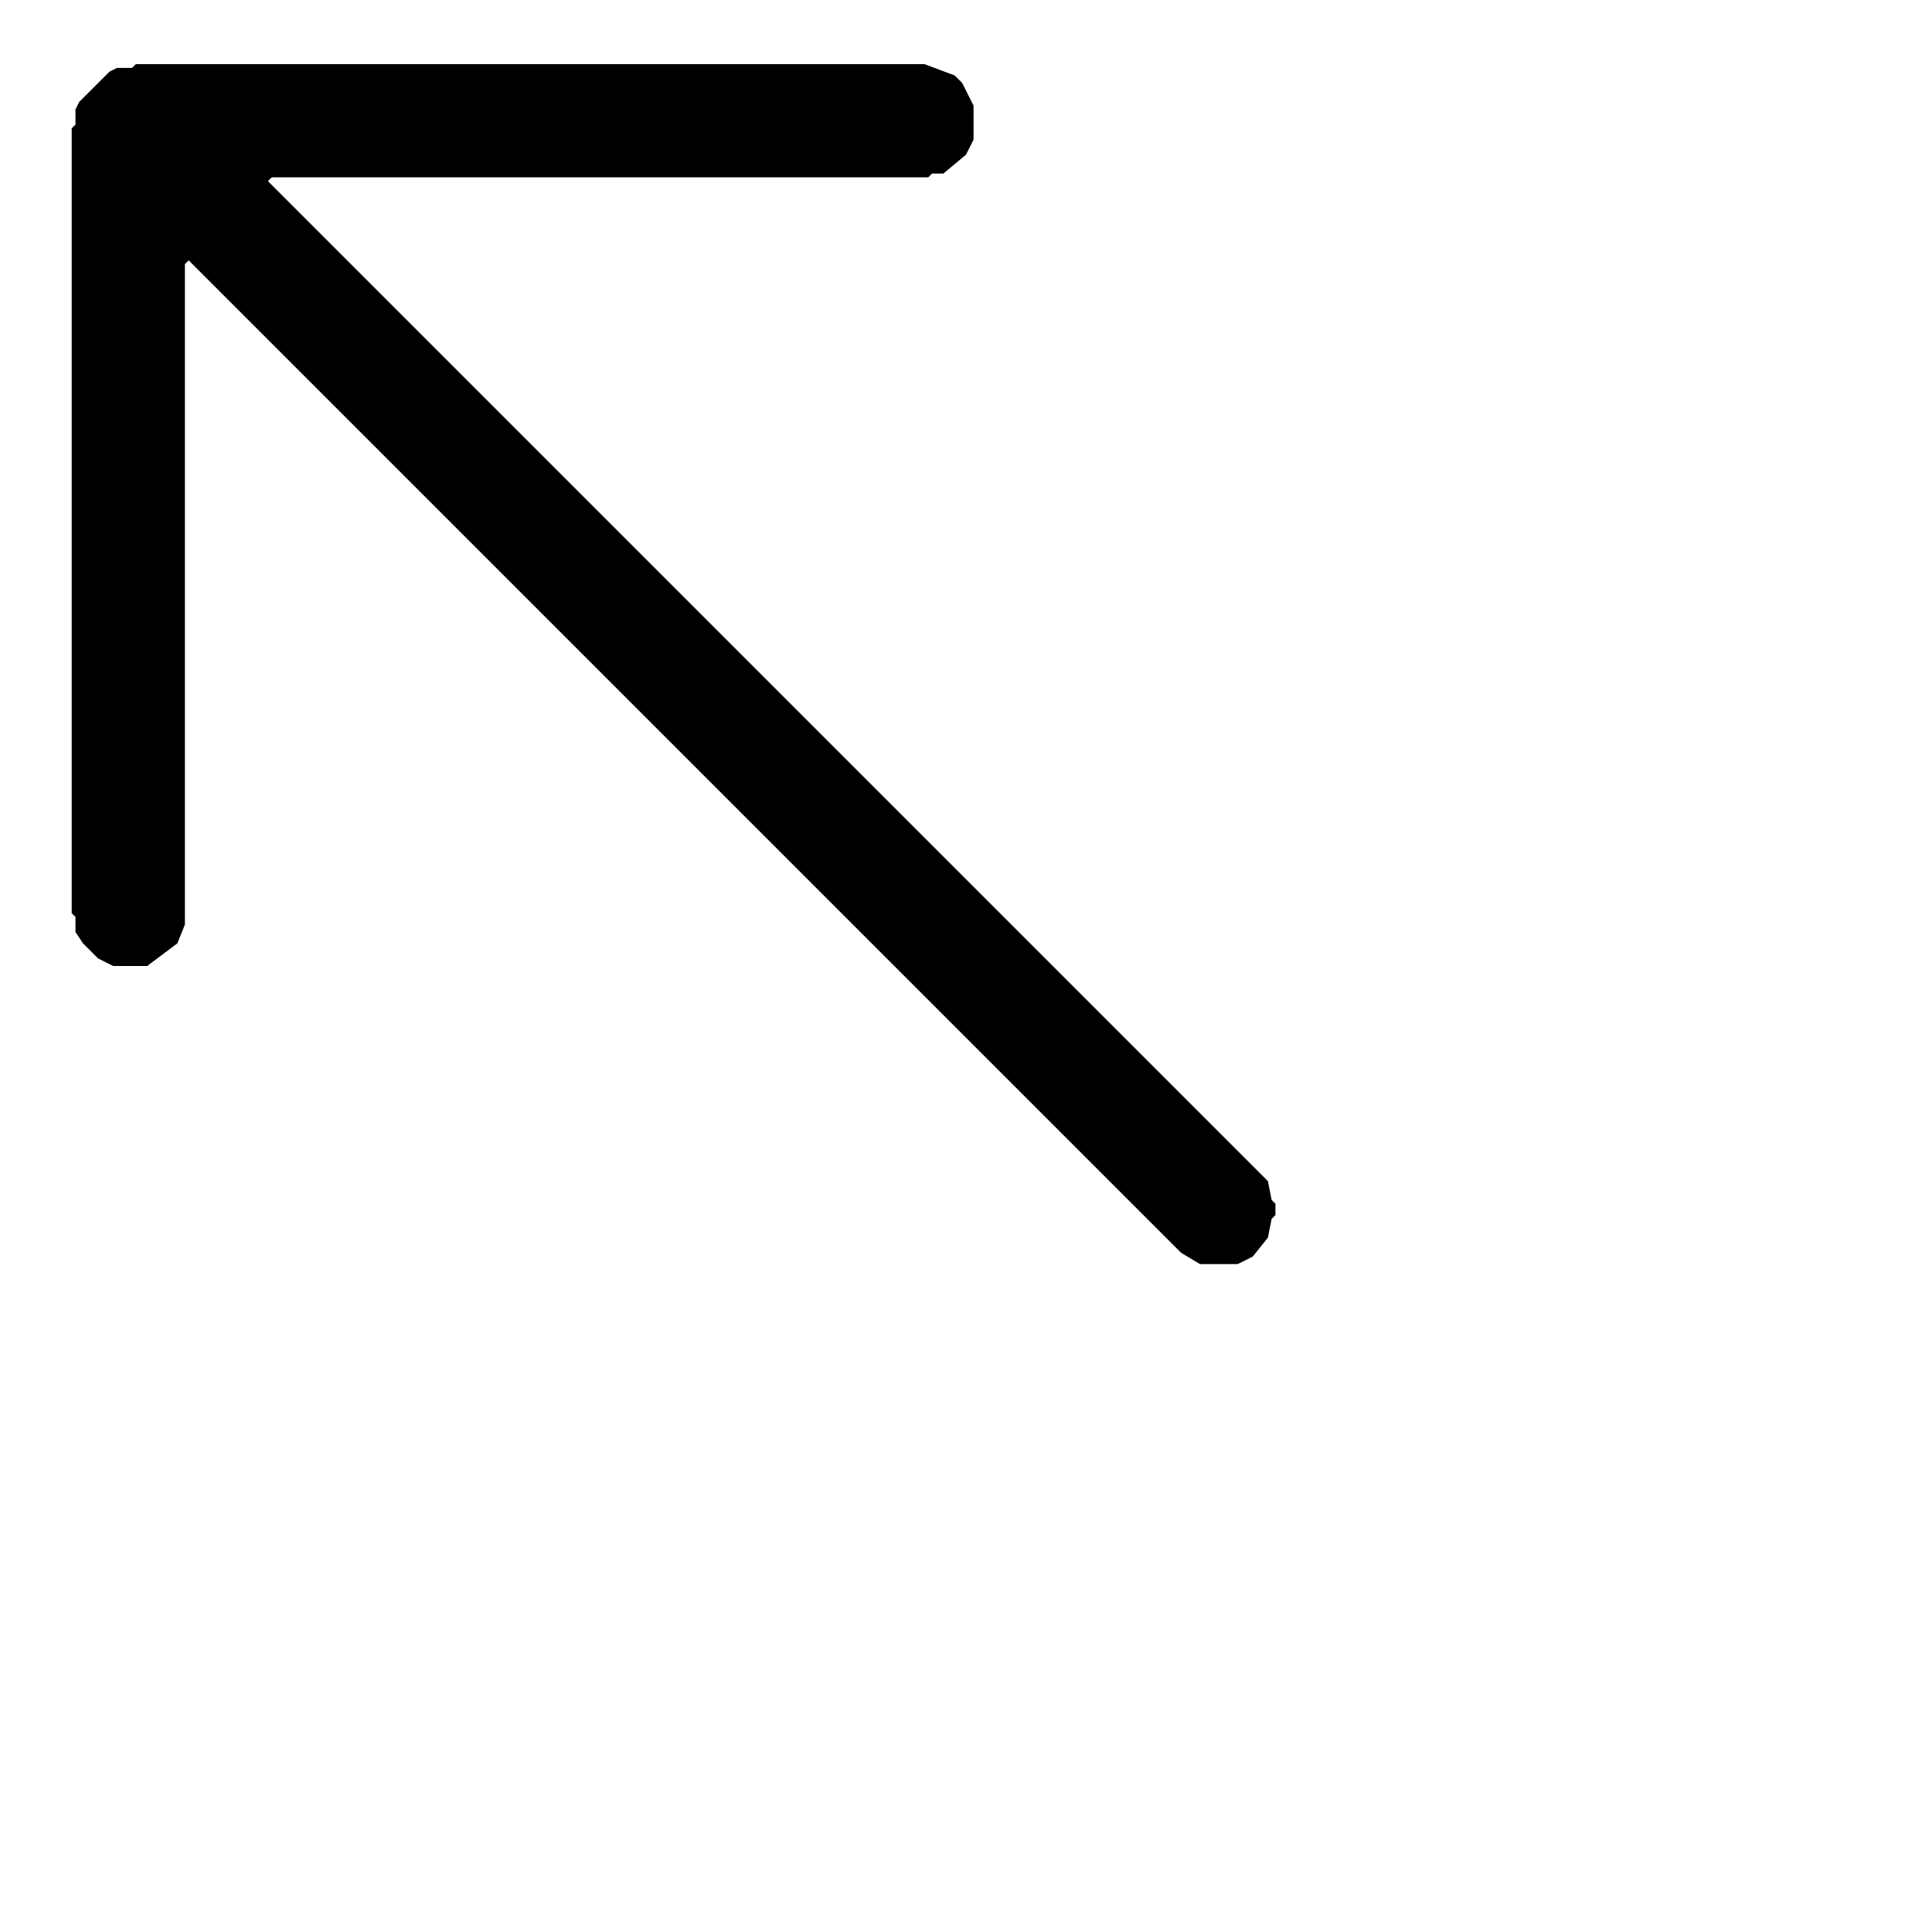
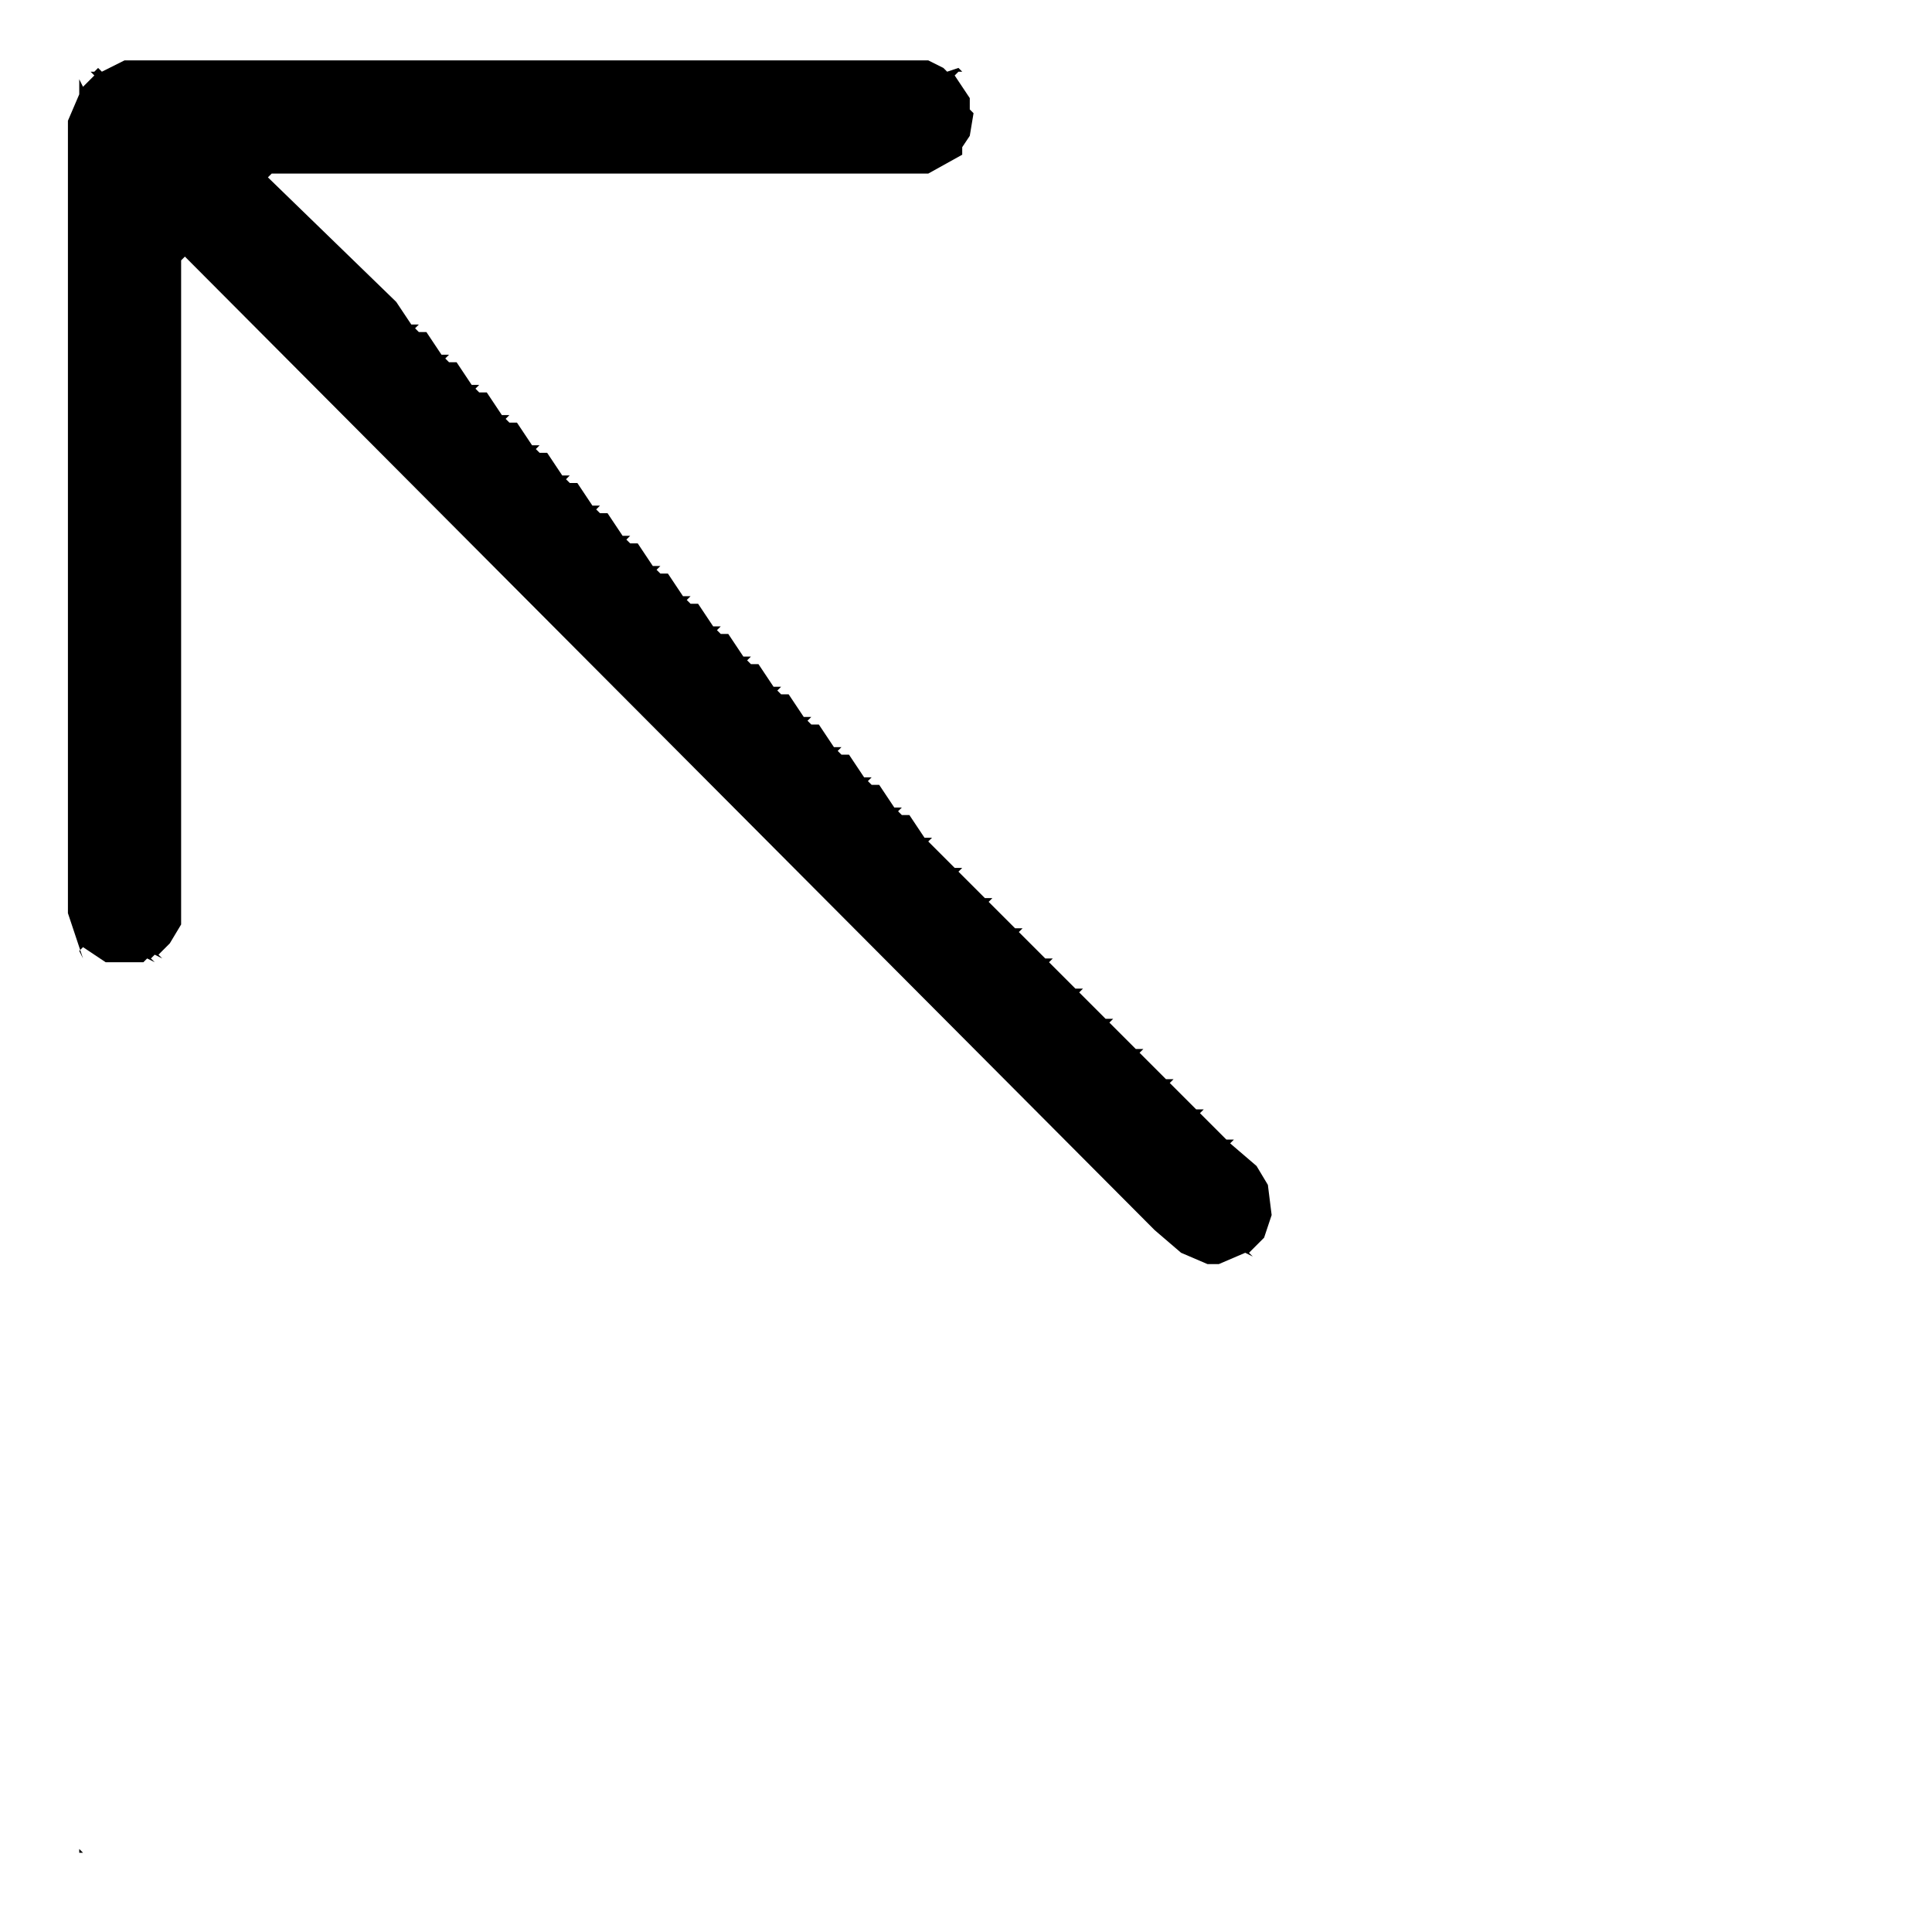
<svg xmlns="http://www.w3.org/2000/svg" width="512" height="512" viewBox="0 0 512 512">
-   <path d="M29 19 L21 27 L20 29 L20 33 L19 34 L19 242 L20 243 L20 247 L22 250 L26 254 L30 256 L39 256 L47 250 L49 245 L49 70 L50 69 L313 332 L318 335 L328 335 L332 333 L336 328 L337 323 L338 322 L338 319 L337 318 L336 313 L71 48 L72 47 L246 47 L247 46 L250 46 L256 41 L258 37 L258 28 L255 22 L253 20 L245 17 L36 17 L35 18 L31 18 Z" fill="#000000" fill-rule="evenodd" clip-rule="evenodd" />
+   <path d="M20,19 L24,19 L25,20 L22,23 L21,21 L21,25 L18,32 L18,242 L22,254 L21,255 L21,491 L489,491 L22,491 L21,490 L21,255 L22,254 L21,252 L22,251 L28,255 L38,255 L39,254 L41,255 L40,254 L41,253 L43,254 L42,253 L45,250 L46,251 L45,250 L48,245 L48,69 L49,68 L306,326 L313,332 L320,335 L323,335 L330,332 L332,333 L331,332 L335,328 L337,322 L336,314 L333,309 L326,303 L327,302 L325,302 L318,295 L319,294 L317,294 L310,287 L311,286 L309,286 L302,279 L303,278 L301,278 L294,271 L295,270 L293,270 L286,263 L287,262 L285,262 L278,255 L279,254 L277,254 L270,247 L271,246 L269,246 L262,239 L263,238 L261,238 L254,231 L255,230 L253,230 L246,223 L247,222 L245,222 L241,216 L239,216 L238,215 L239,214 L237,214 L233,208 L231,208 L230,207 L231,206 L229,206 L225,200 L223,200 L222,199 L223,198 L221,198 L217,192 L215,192 L214,191 L215,190 L213,190 L209,184 L207,184 L206,183 L207,182 L205,182 L201,176 L199,176 L198,175 L199,174 L197,174 L193,168 L191,168 L190,167 L191,166 L189,166 L185,160 L183,160 L182,159 L183,158 L181,158 L177,152 L175,152 L174,151 L175,150 L173,150 L169,144 L167,144 L166,143 L167,142 L165,142 L161,136 L159,136 L158,135 L159,134 L157,134 L153,128 L151,128 L150,127 L151,126 L149,126 L145,120 L143,120 L142,119 L143,118 L141,118 L137,112 L135,112 L134,111 L135,110 L133,110 L129,104 L127,104 L126,103 L127,102 L125,102 L121,96 L119,96 L118,95 L119,94 L117,94 L113,88 L111,88 L110,87 L111,86 L109,86 L105,80 L71,47 L72,46 L246,46 L255,41 L255,39 L257,36 L258,30 L257,29 L257,26 L253,20 L254,19 L489,19 L255,19 L254,18 L251,19 L250,18 L251,17 L250,18 L246,16 L33,16 L27,19 L26,18 L25,19Z" fill="#000000" fill-rule="evenodd" />
</svg>
